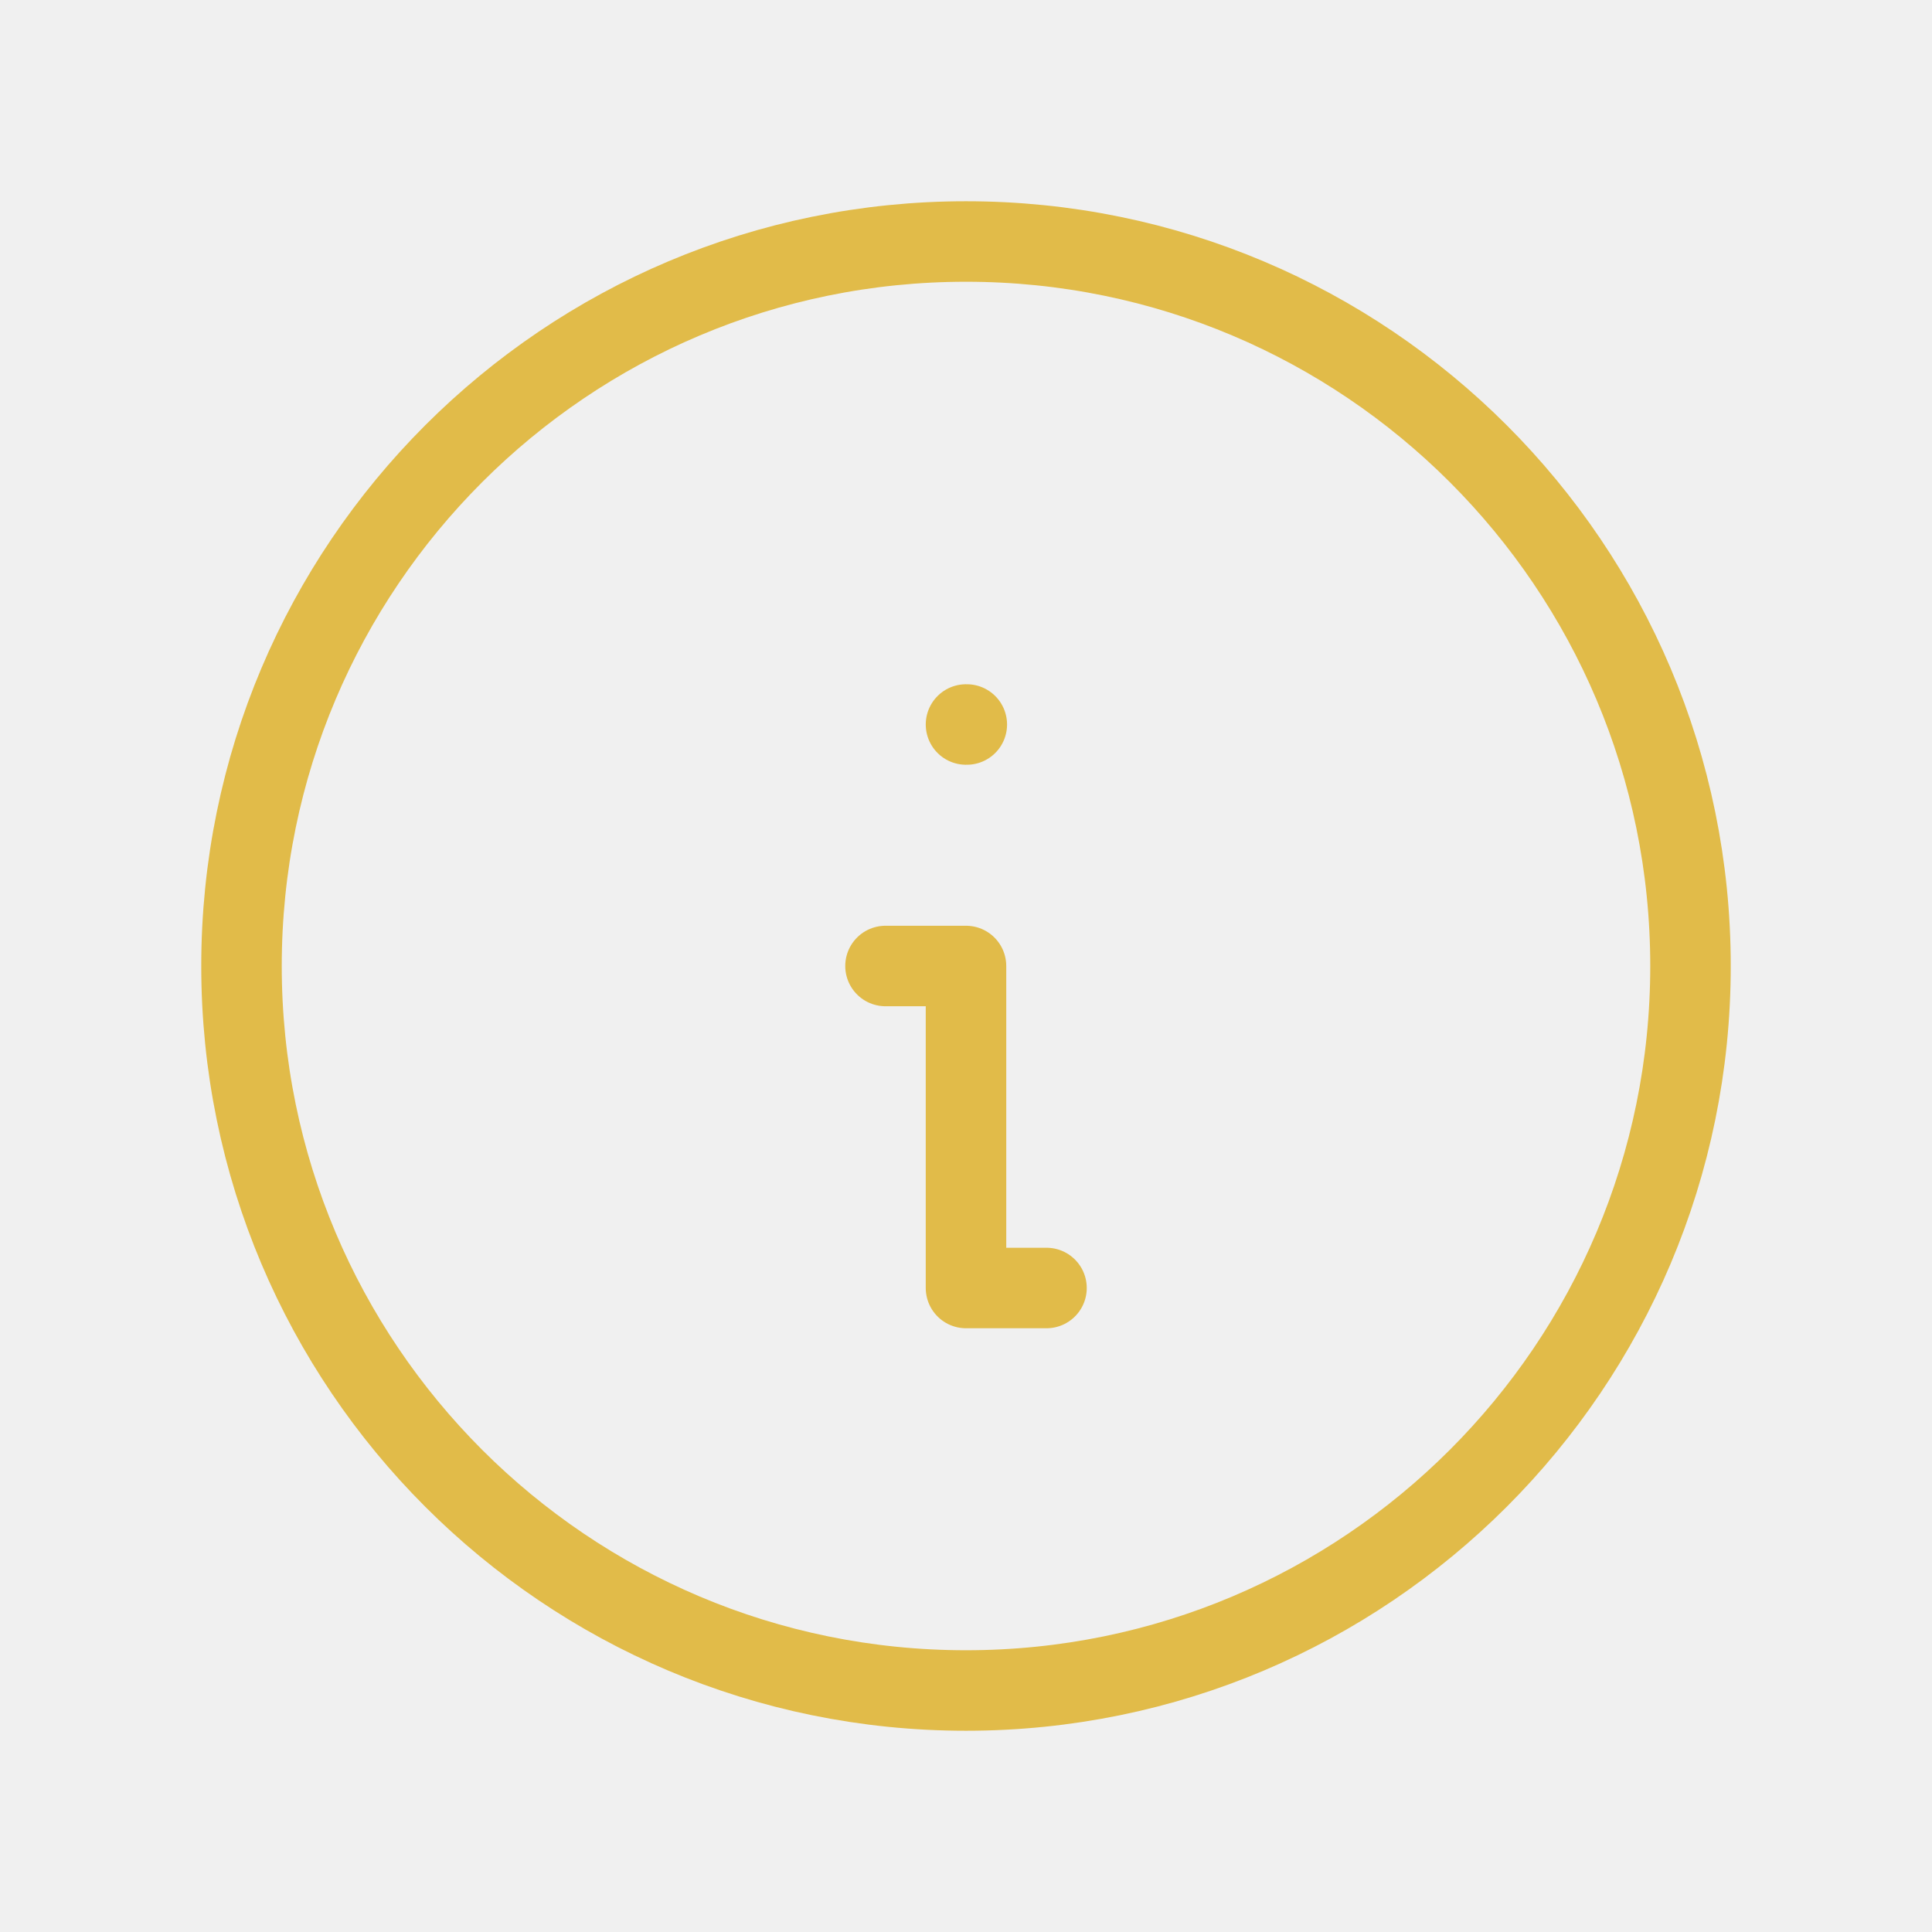
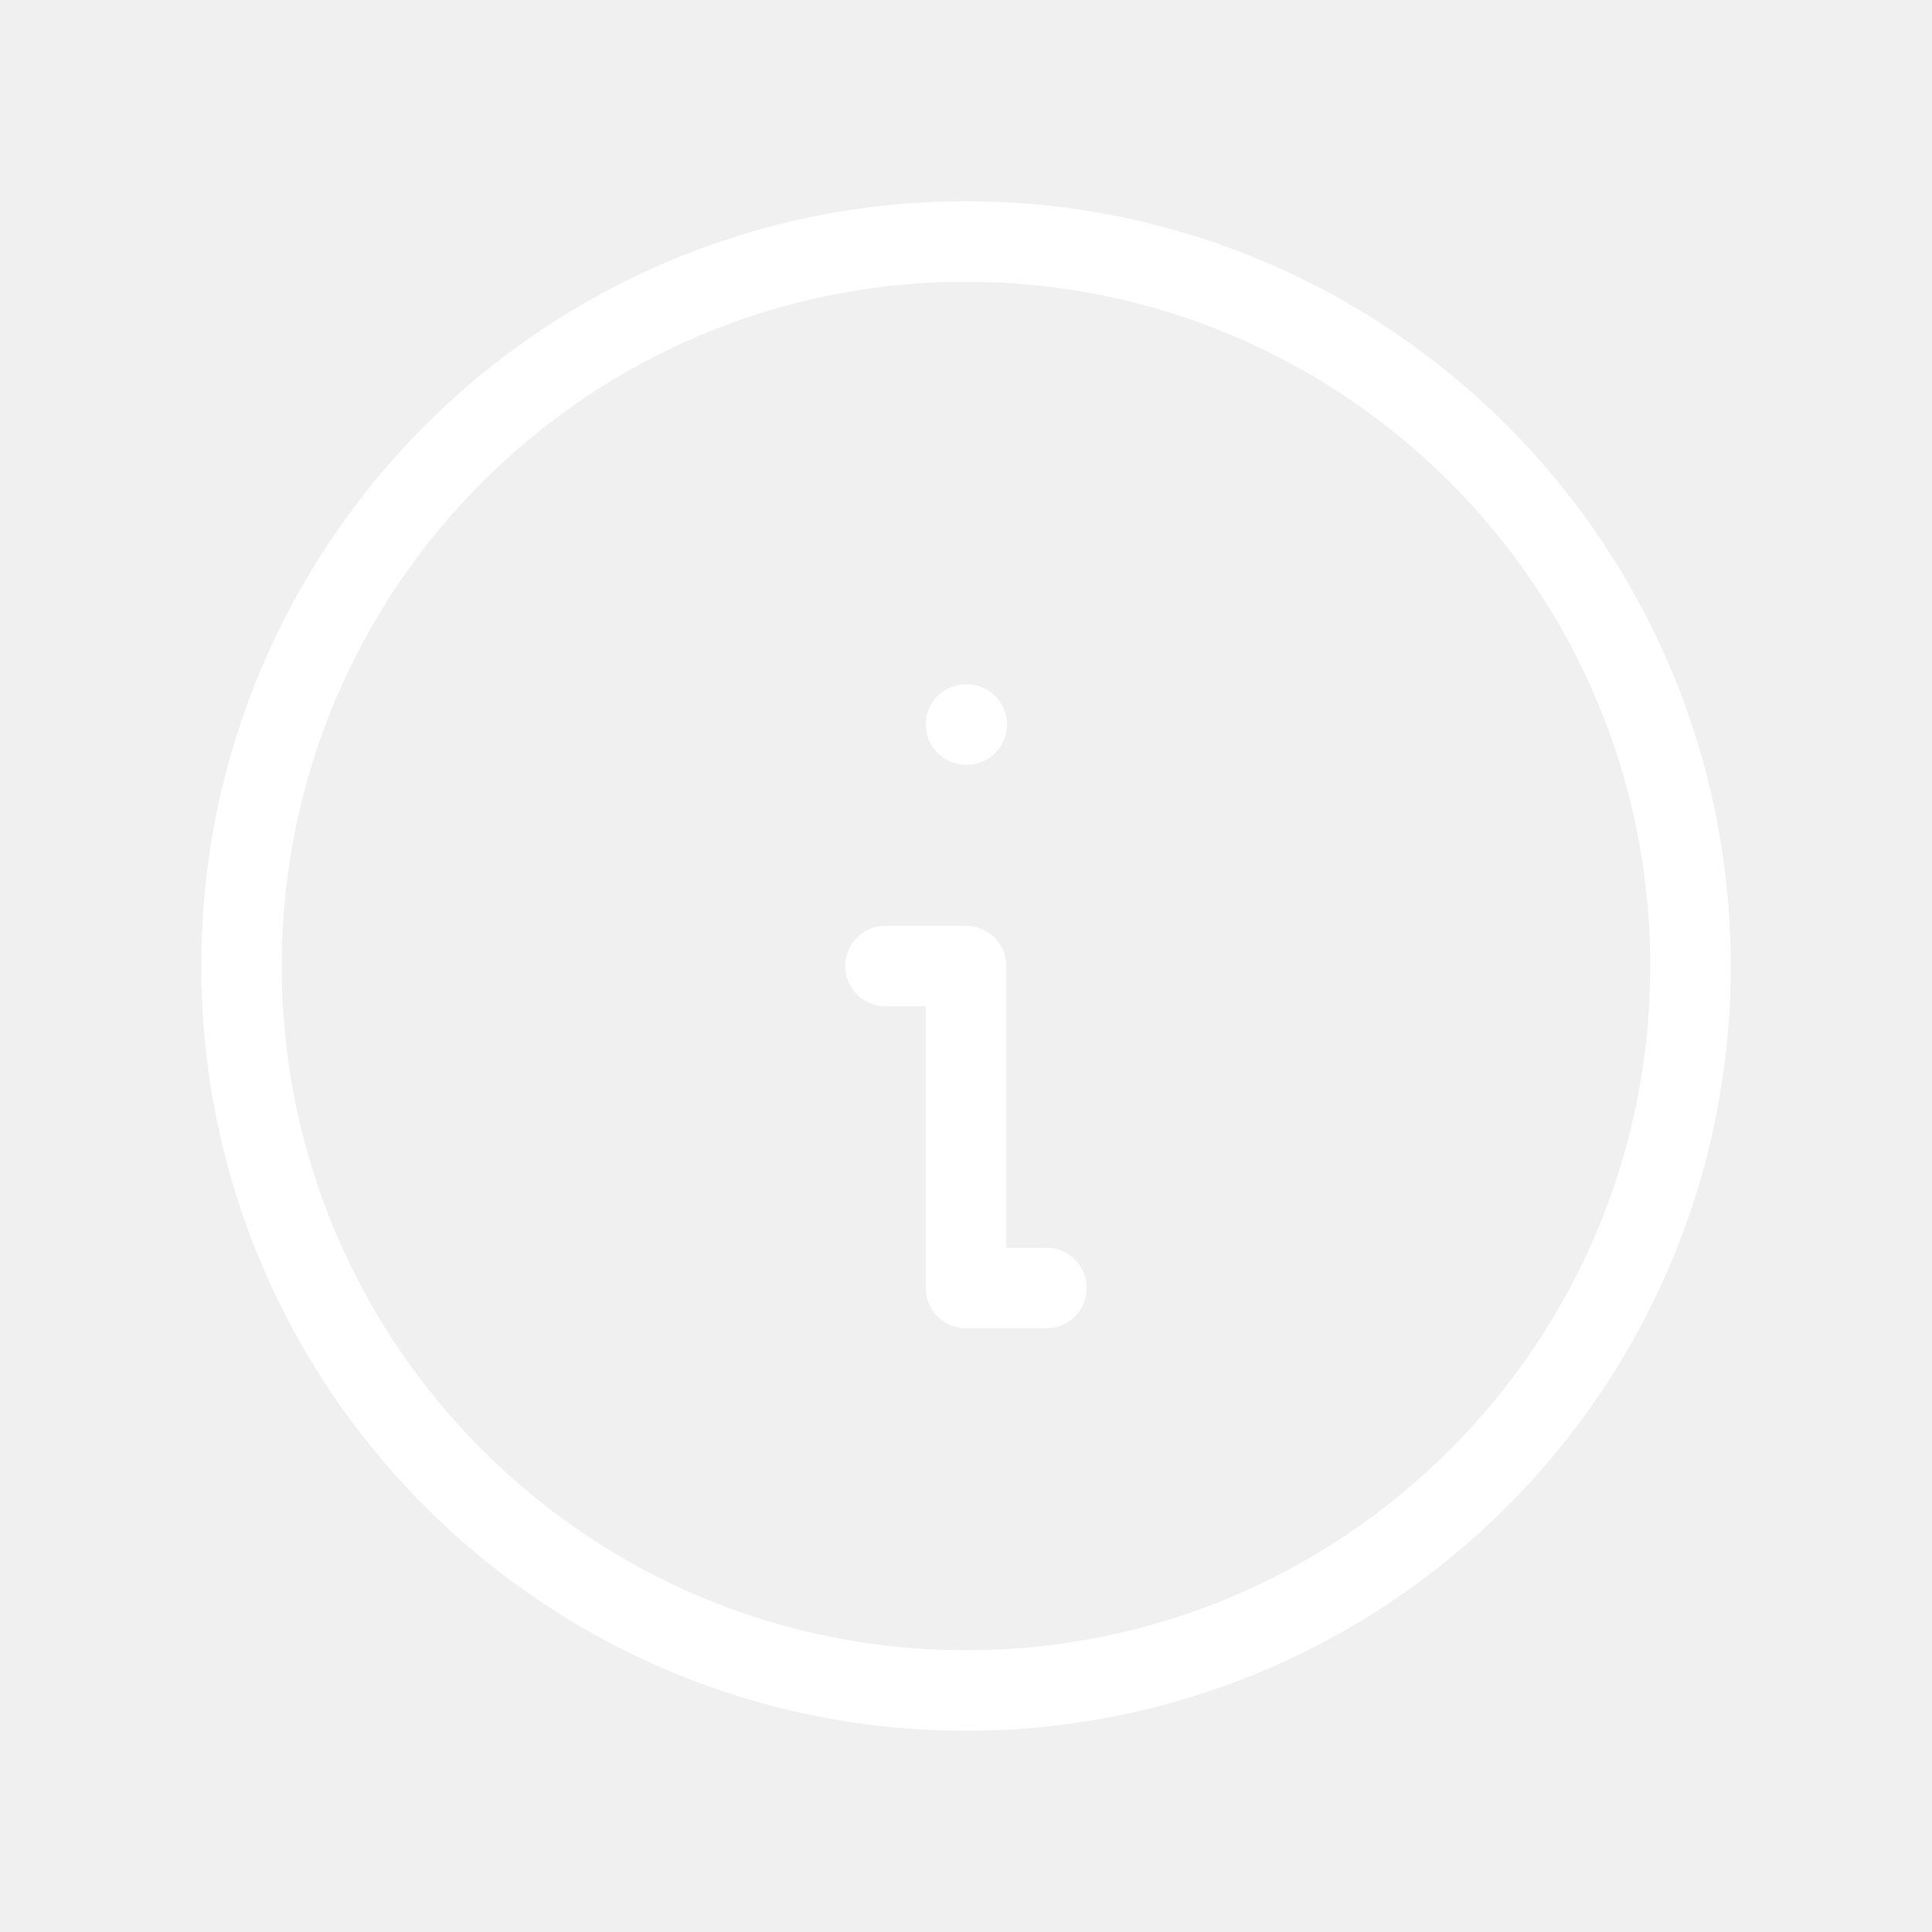
- <svg xmlns="http://www.w3.org/2000/svg" class="icon icon-tabler icon-tabler-info-circle" width="40" height="40" viewBox="0 0 24 24" stroke-width="1" stroke="#e1bb49" fill="none" stroke-linecap="round" stroke-linejoin="round">
+ <svg xmlns="http://www.w3.org/2000/svg" class="icon icon-tabler icon-tabler-info-circle" width="40" height="40" viewBox="0 0 24 24" stroke-width="1" stroke="white" fill="none" stroke-linecap="round" stroke-linejoin="round">
  <path stroke="none" d="M0 0h24v24H0z" fill="none" />
  <path d="M3 12a9 9 0 1 0 18 0a9 9 0 0 0 -18 0" />
  <path d="M12 9h.01" />
  <path d="M11 12h1v4h1" />
</svg>
